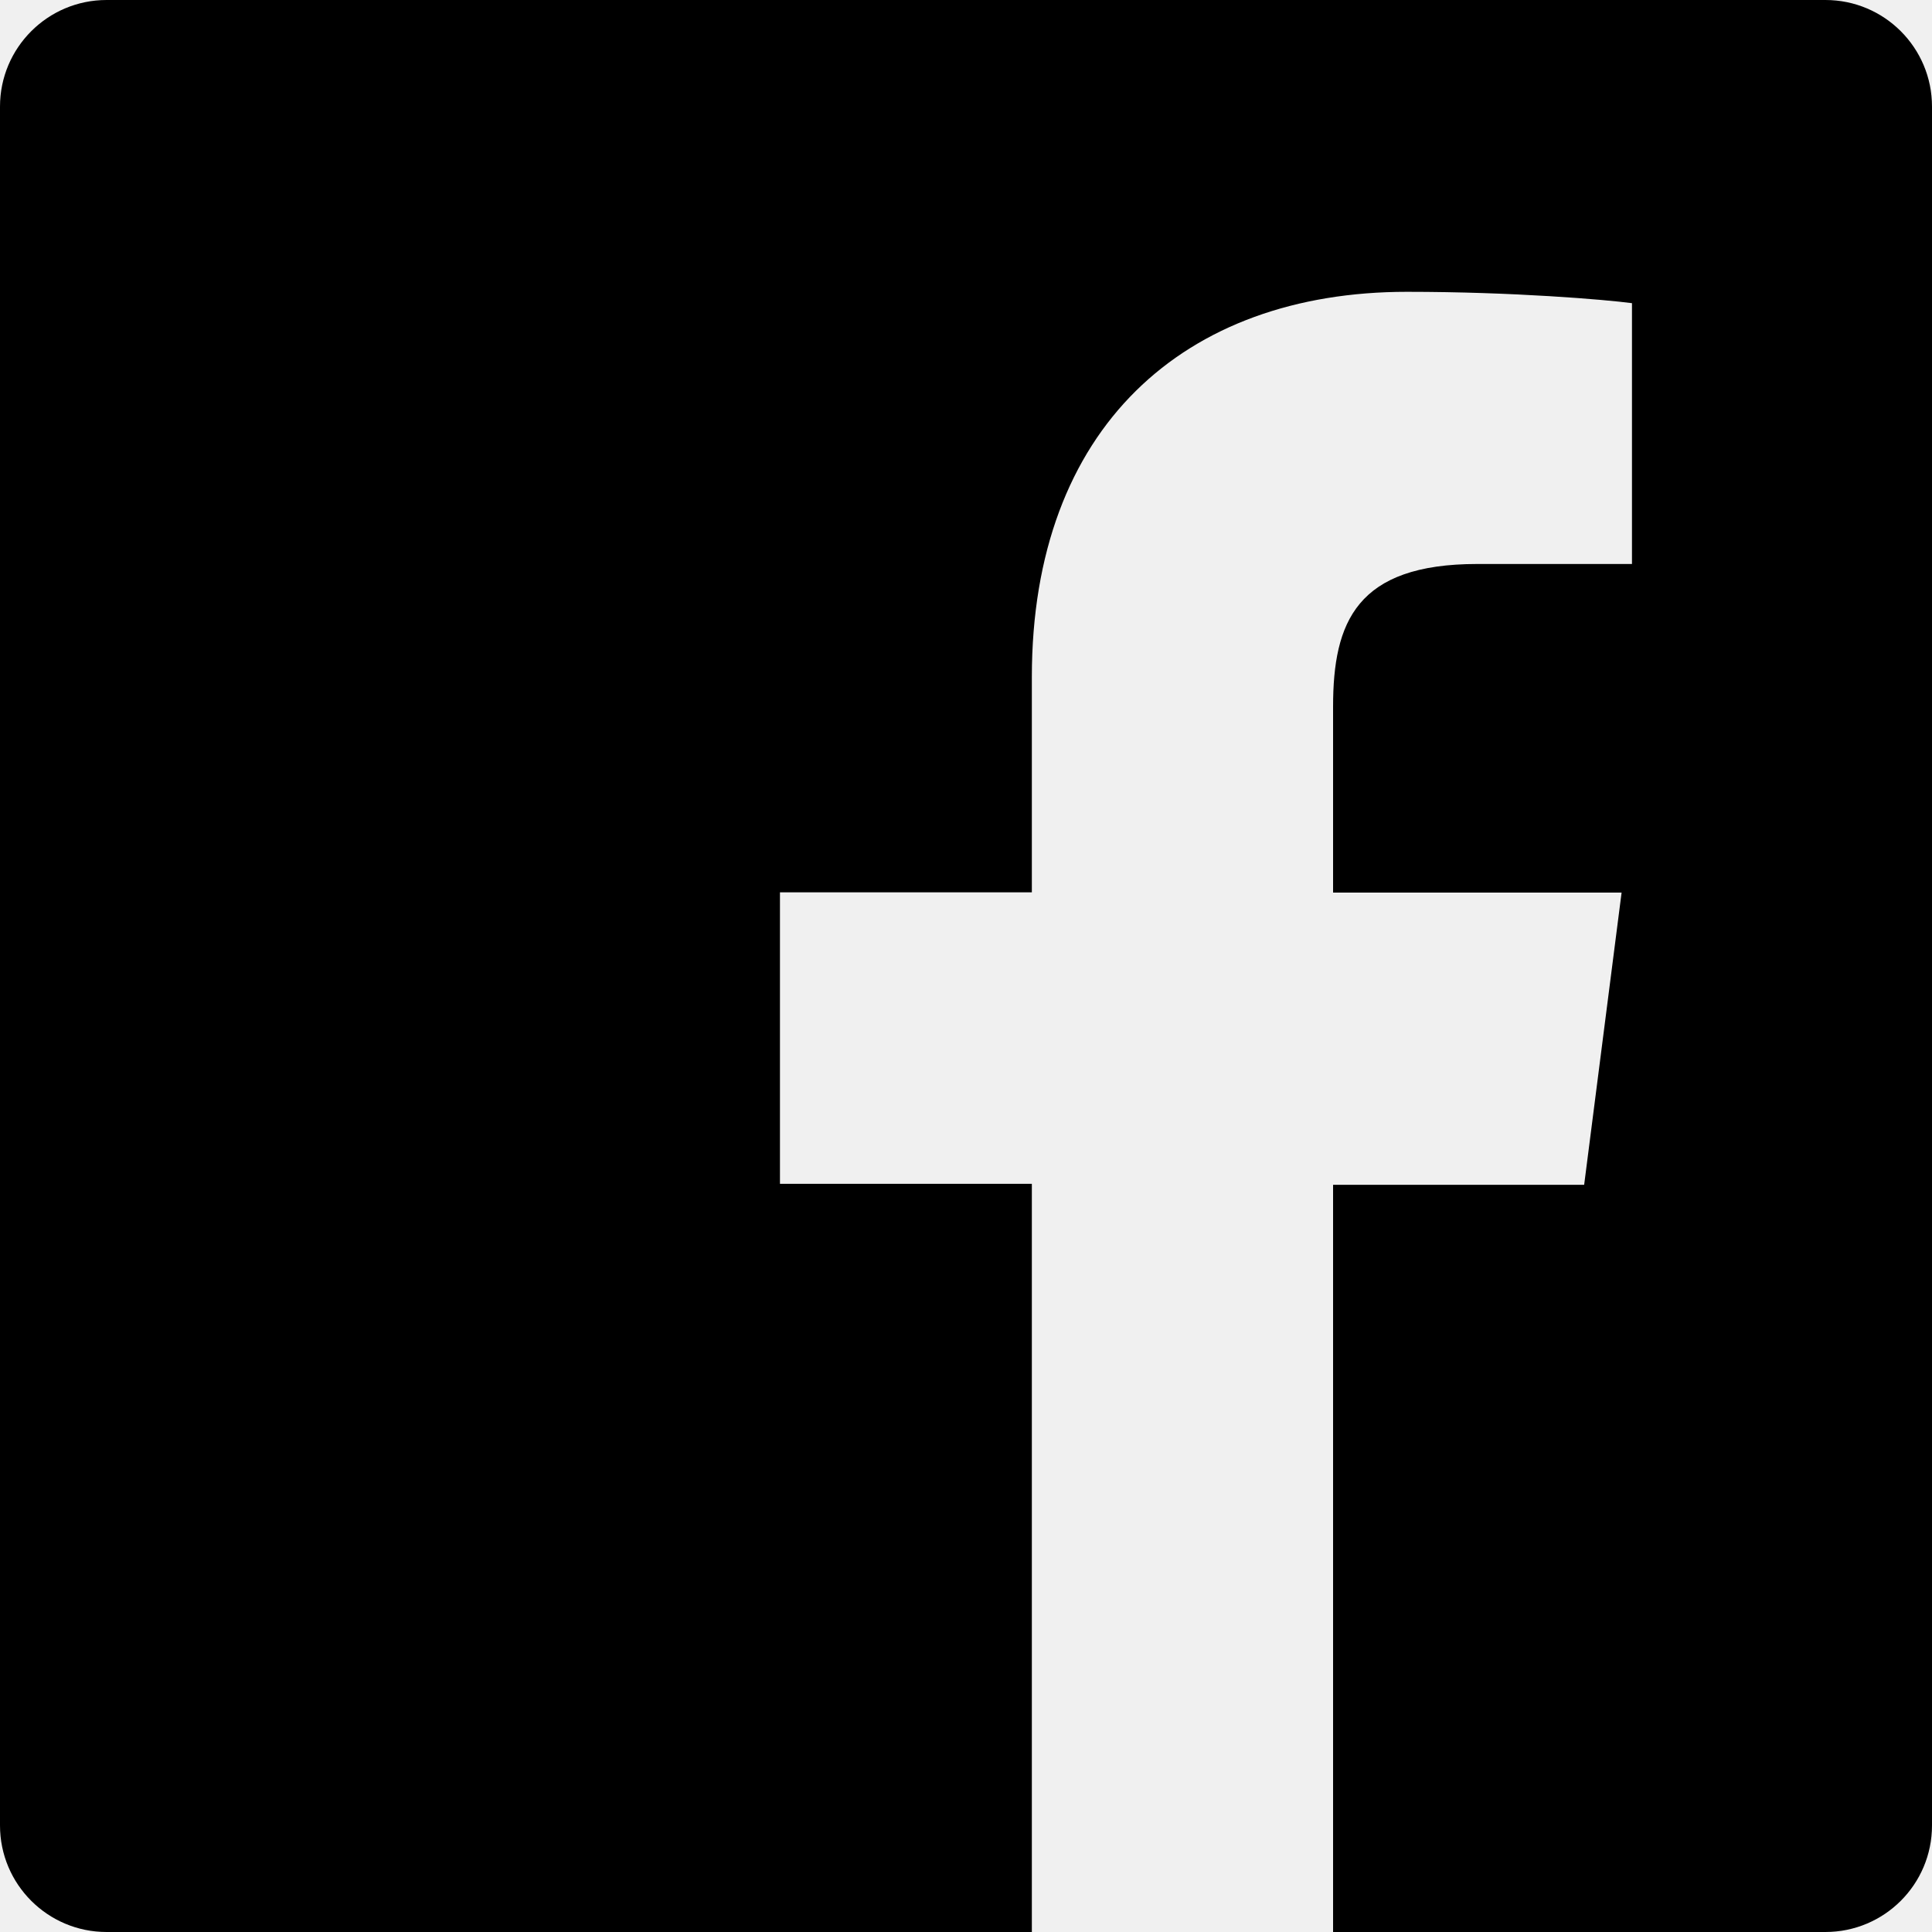
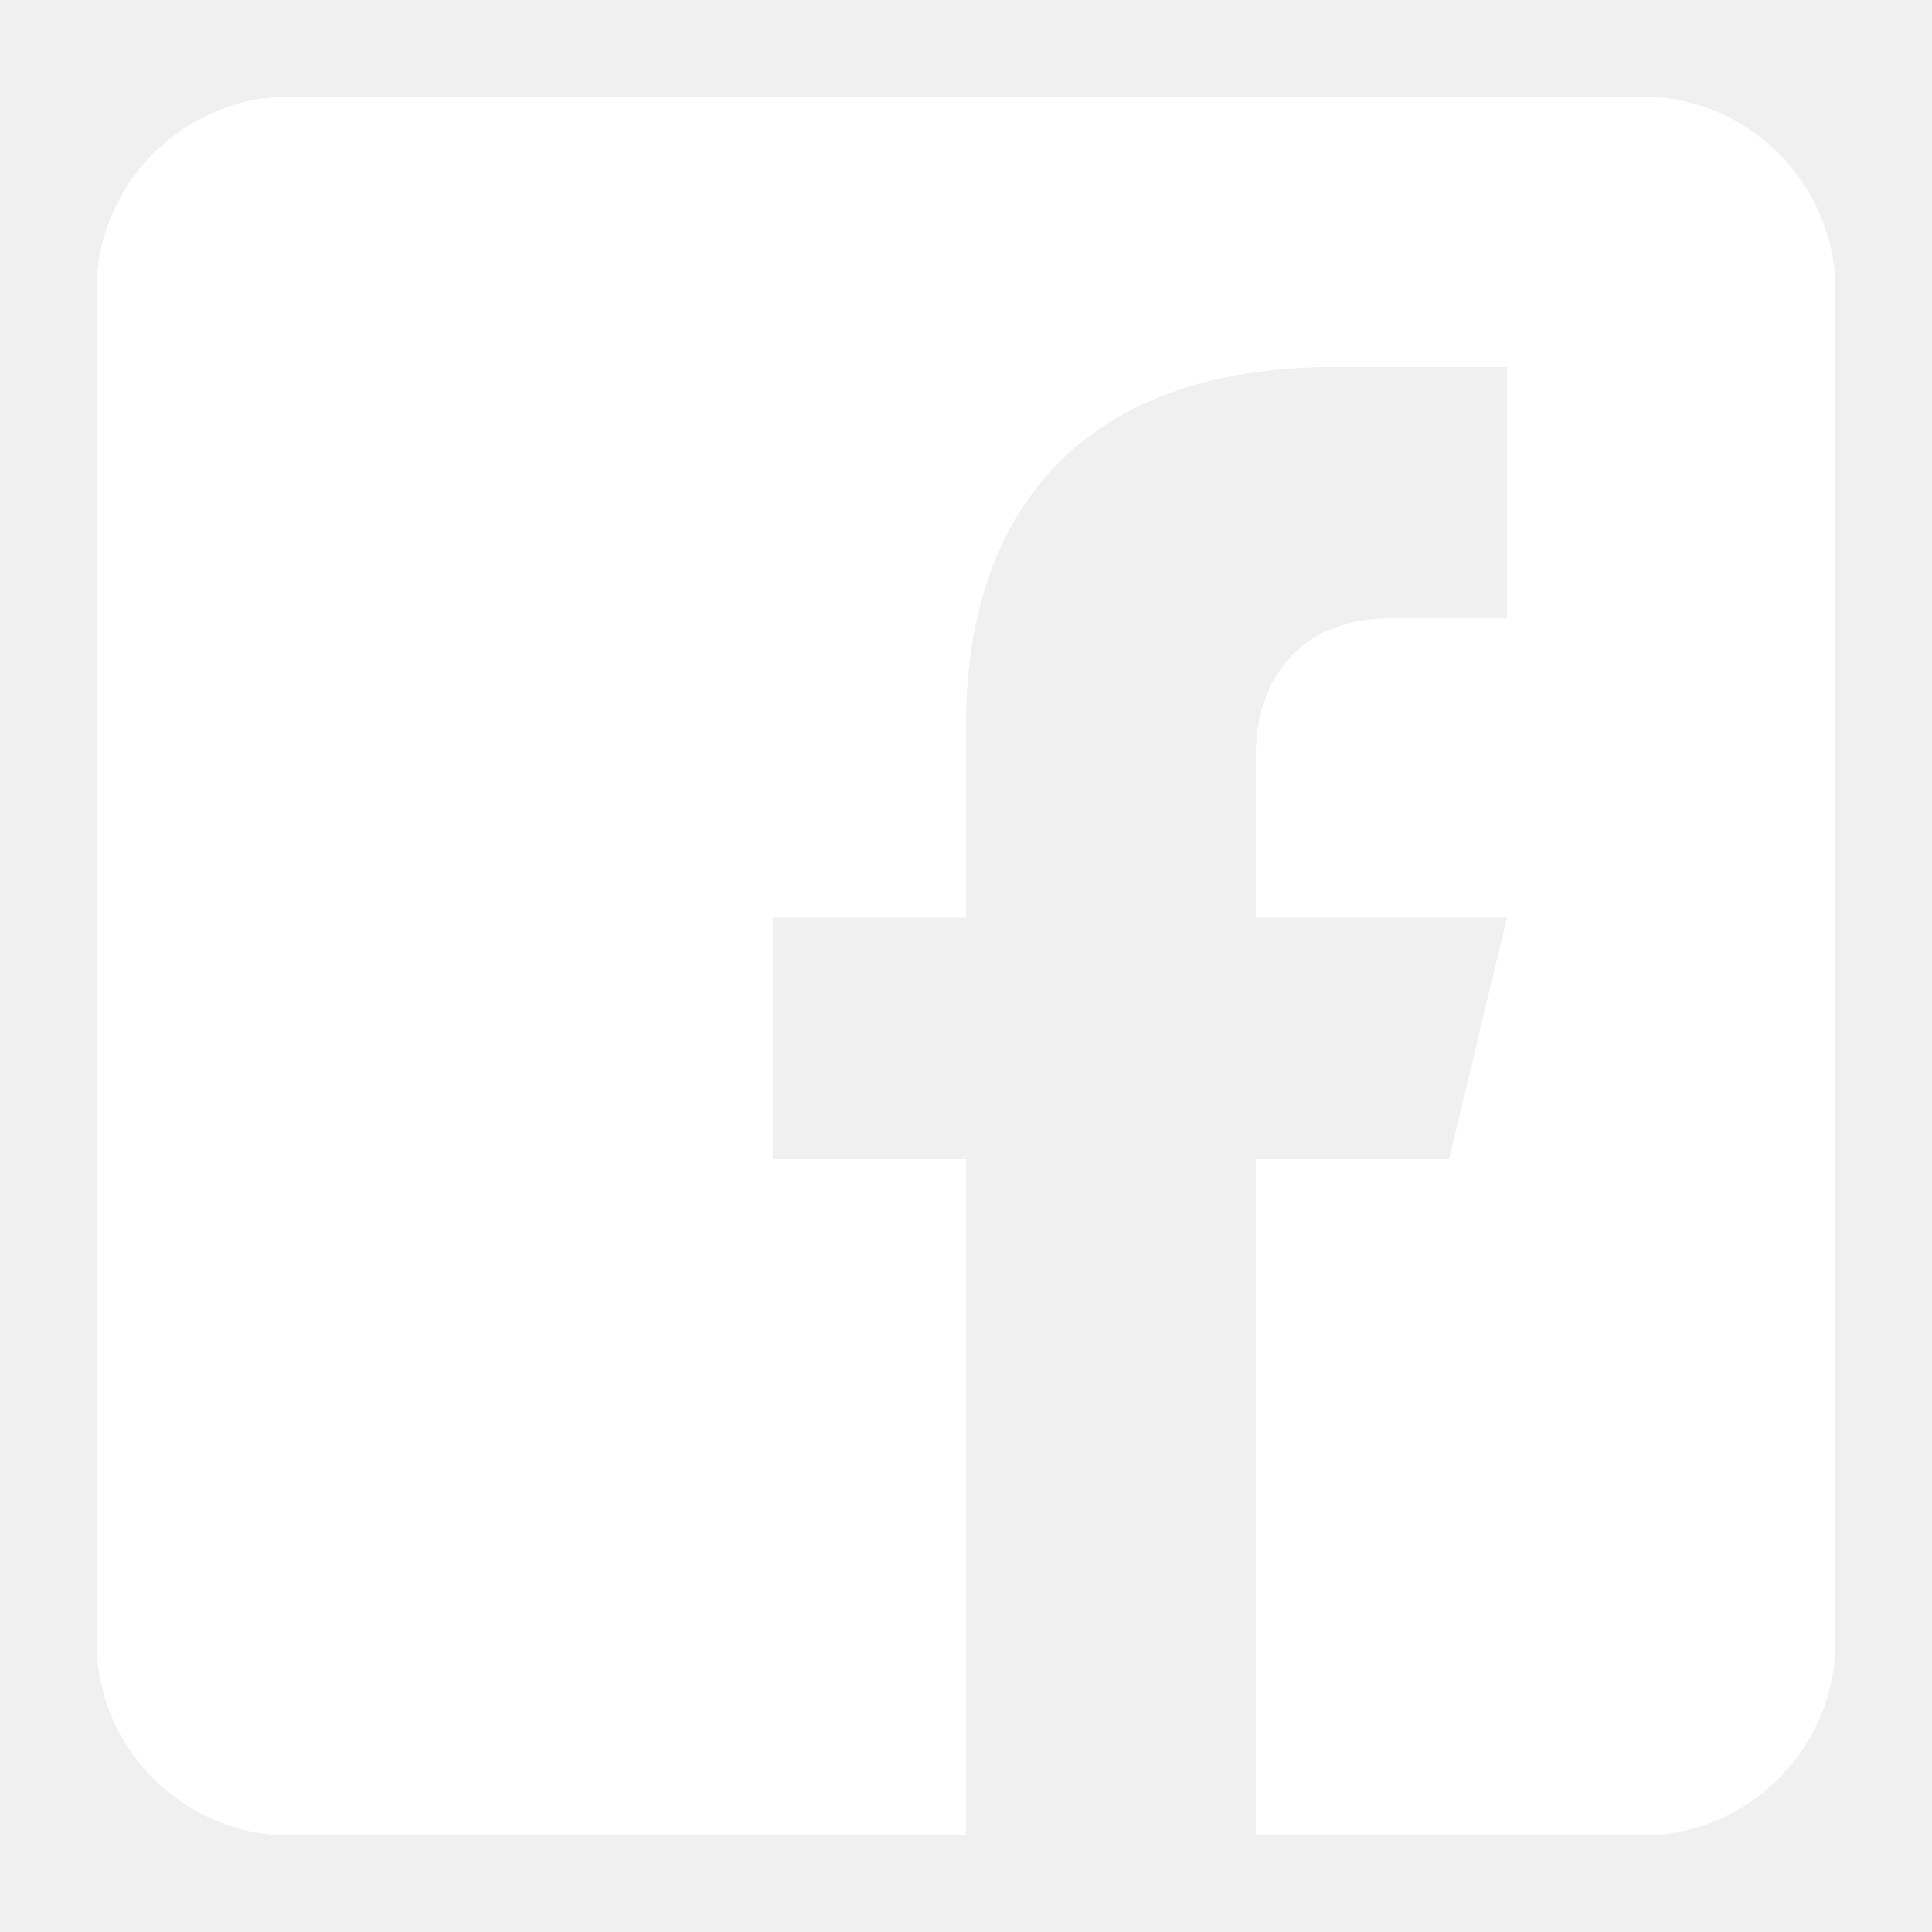
- <svg xmlns="http://www.w3.org/2000/svg" role="img" viewBox="0 0 24 24">
-   <path d="M22.676 0H1.324C.593 0 0 .593 0 1.324v21.352C0 23.408.593 24 1.324 24h11.494v-9.294H9.689v-3.621h3.129V8.41c0-3.099 1.894-4.785 4.659-4.785 1.325 0 2.464.097 2.796.141v3.24h-1.921c-1.5 0-1.792.721-1.792 1.771v2.311h3.584l-.465 3.63H16.56V24h6.115c.733 0 1.325-.592 1.325-1.324V1.324C24 .593 23.408 0 22.676 0" />
+ <svg xmlns="http://www.w3.org/2000/svg" version="1.1" id="Facebook" x="0px" y="0px" viewBox="0 0 20 20" style="enable-background:new 0 0 20 20;" xml:space="preserve">
+   <style type="text/css">
+ 	.st0{fill:#FFFFFF;}
+ </style>
+   <path class="st0" d="M17,1H3C1.9,1,1,1.9,1,3v14c0,1.1,0.9,2,2,2h7v-7H8V9.5h2v-2c0-2.2,1.2-3.7,3.8-3.7l1.8,0v2.6h-1.2  c-1,0-1.4,0.7-1.4,1.4v1.7h2.6L15,12h-2v7h4c1.1,0,2-0.9,2-2V3C19,1.9,18.1,1,17,1z" />
</svg>
